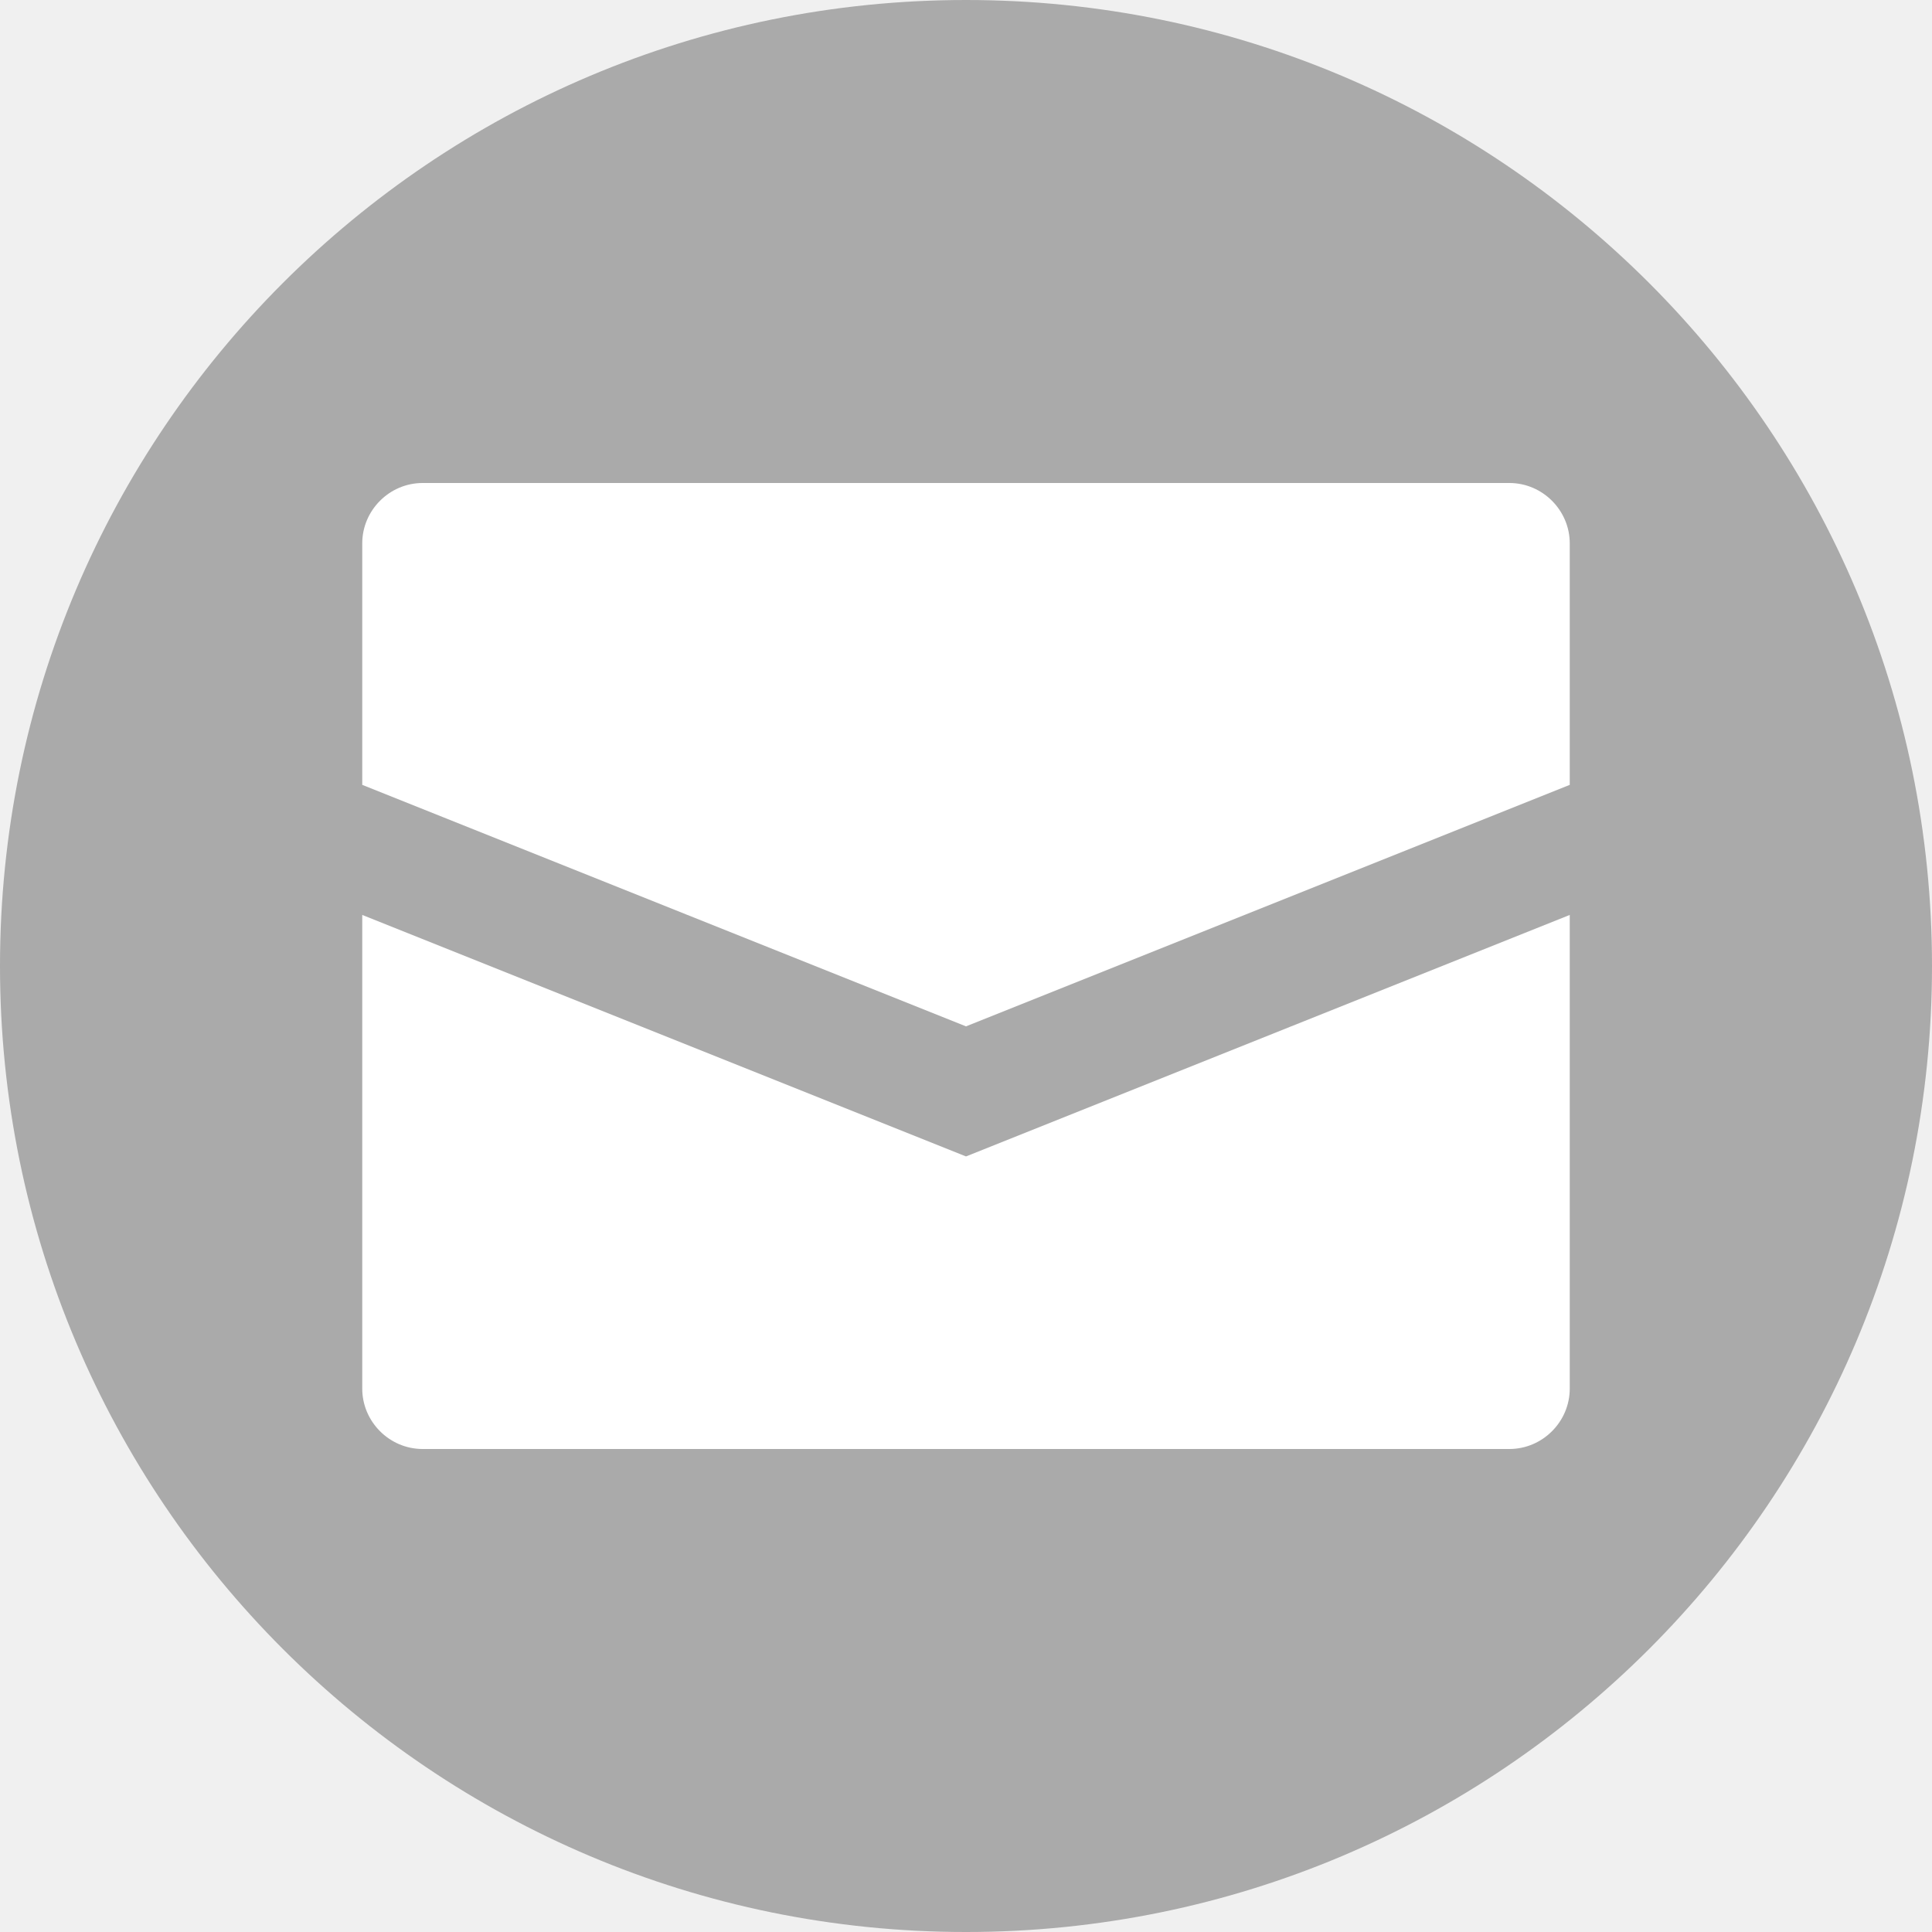
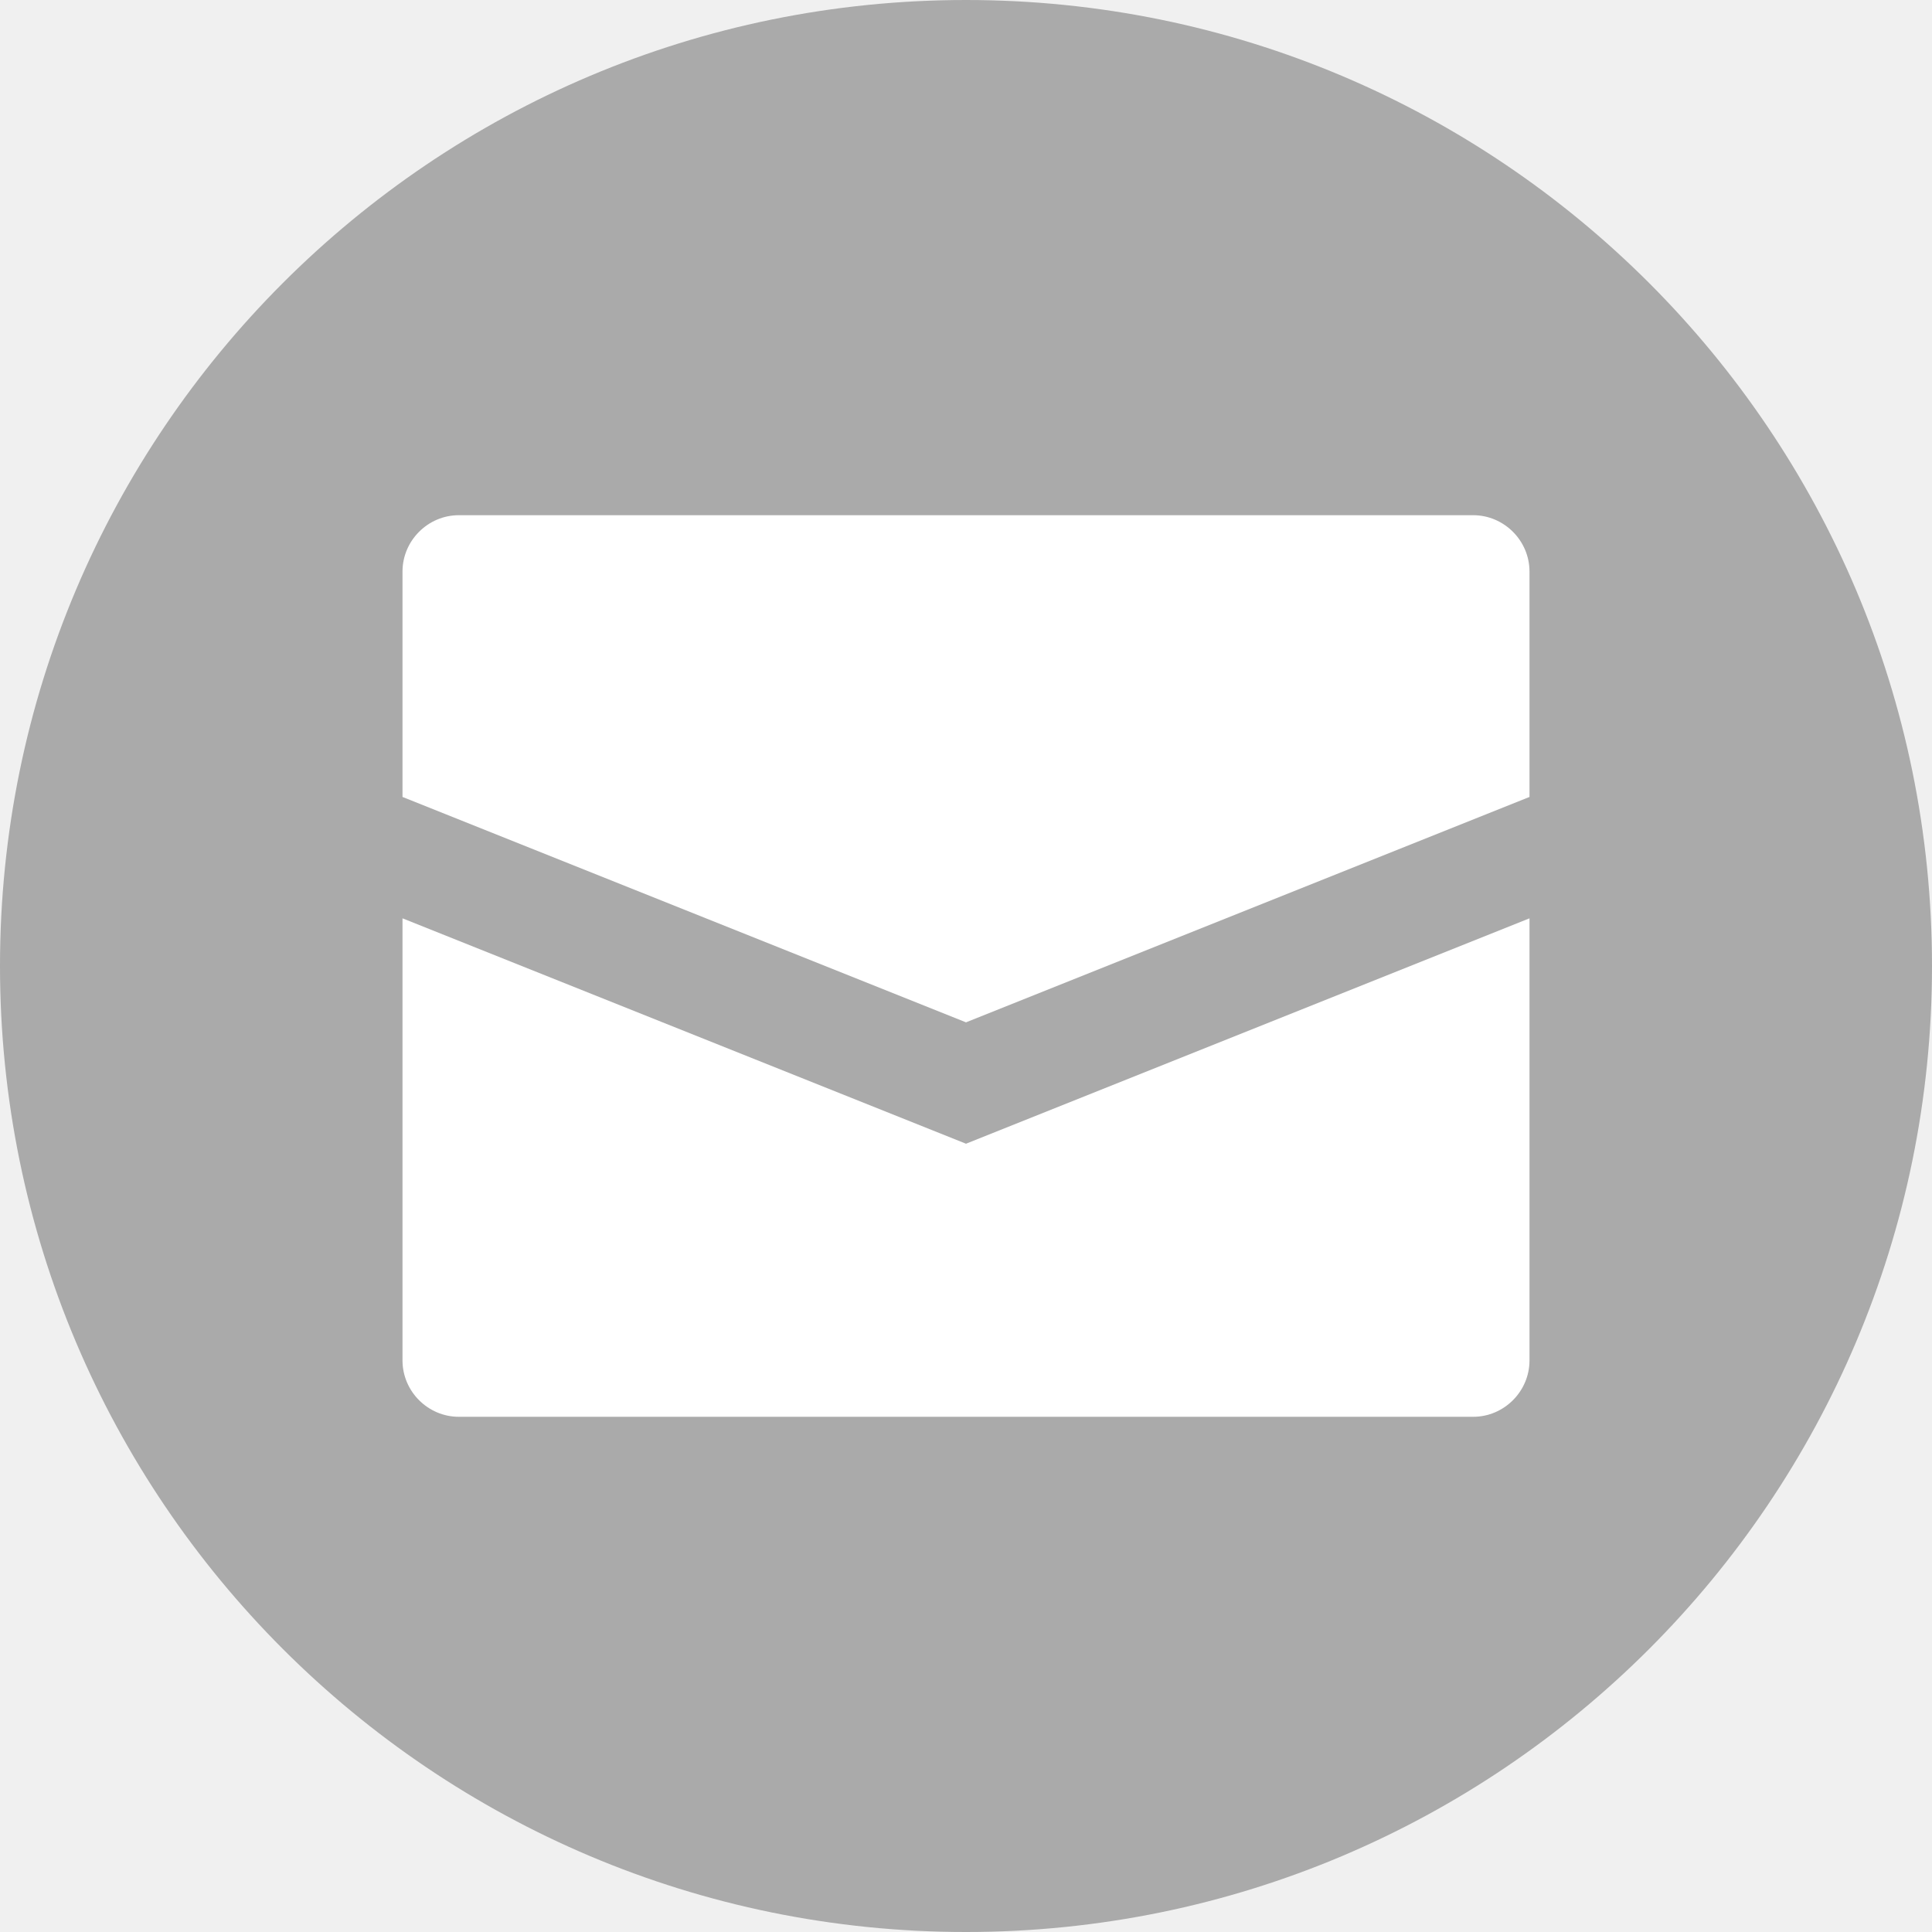
<svg xmlns="http://www.w3.org/2000/svg" width="100%" height="100%" viewBox="0 0 300 300" version="1.1" xml:space="preserve" style="fill-rule:evenodd;clip-rule:evenodd;stroke-linejoin:round;stroke-miterlimit:2;">
  <g transform="matrix(1.07537,0,0,1.07537,-1.73387,1.41319)">
    <circle cx="141.099" cy="138.173" r="139.487" style="fill:rgb(170,170,170);" />
  </g>
-   <g id="email-svgrepo-com.svg" transform="matrix(0.28125,0,0,0.28125,150,150)">
+   <g id="email-svgrepo-com.svg" transform="matrix(0.2625,0,0,0.2625,150,150)">
    <g transform="matrix(1,0,0,1,-400,-400)">
      <path d="M733.333,166.667L733.333,300L400,433.333L66.667,300L66.667,166.667C66.667,148.381 81.714,133.333 100,133.333L700,133.333C718.286,133.333 733.333,148.381 733.333,166.667ZM66.667,371.8L66.667,633.333C66.667,651.619 81.714,666.667 100,666.667L700,666.667C718.286,666.667 733.333,651.619 733.333,633.333L733.333,371.8L400,505.133L66.667,371.8Z" style="fill:white;fill-rule:nonzero;" />
    </g>
  </g>
</svg>
